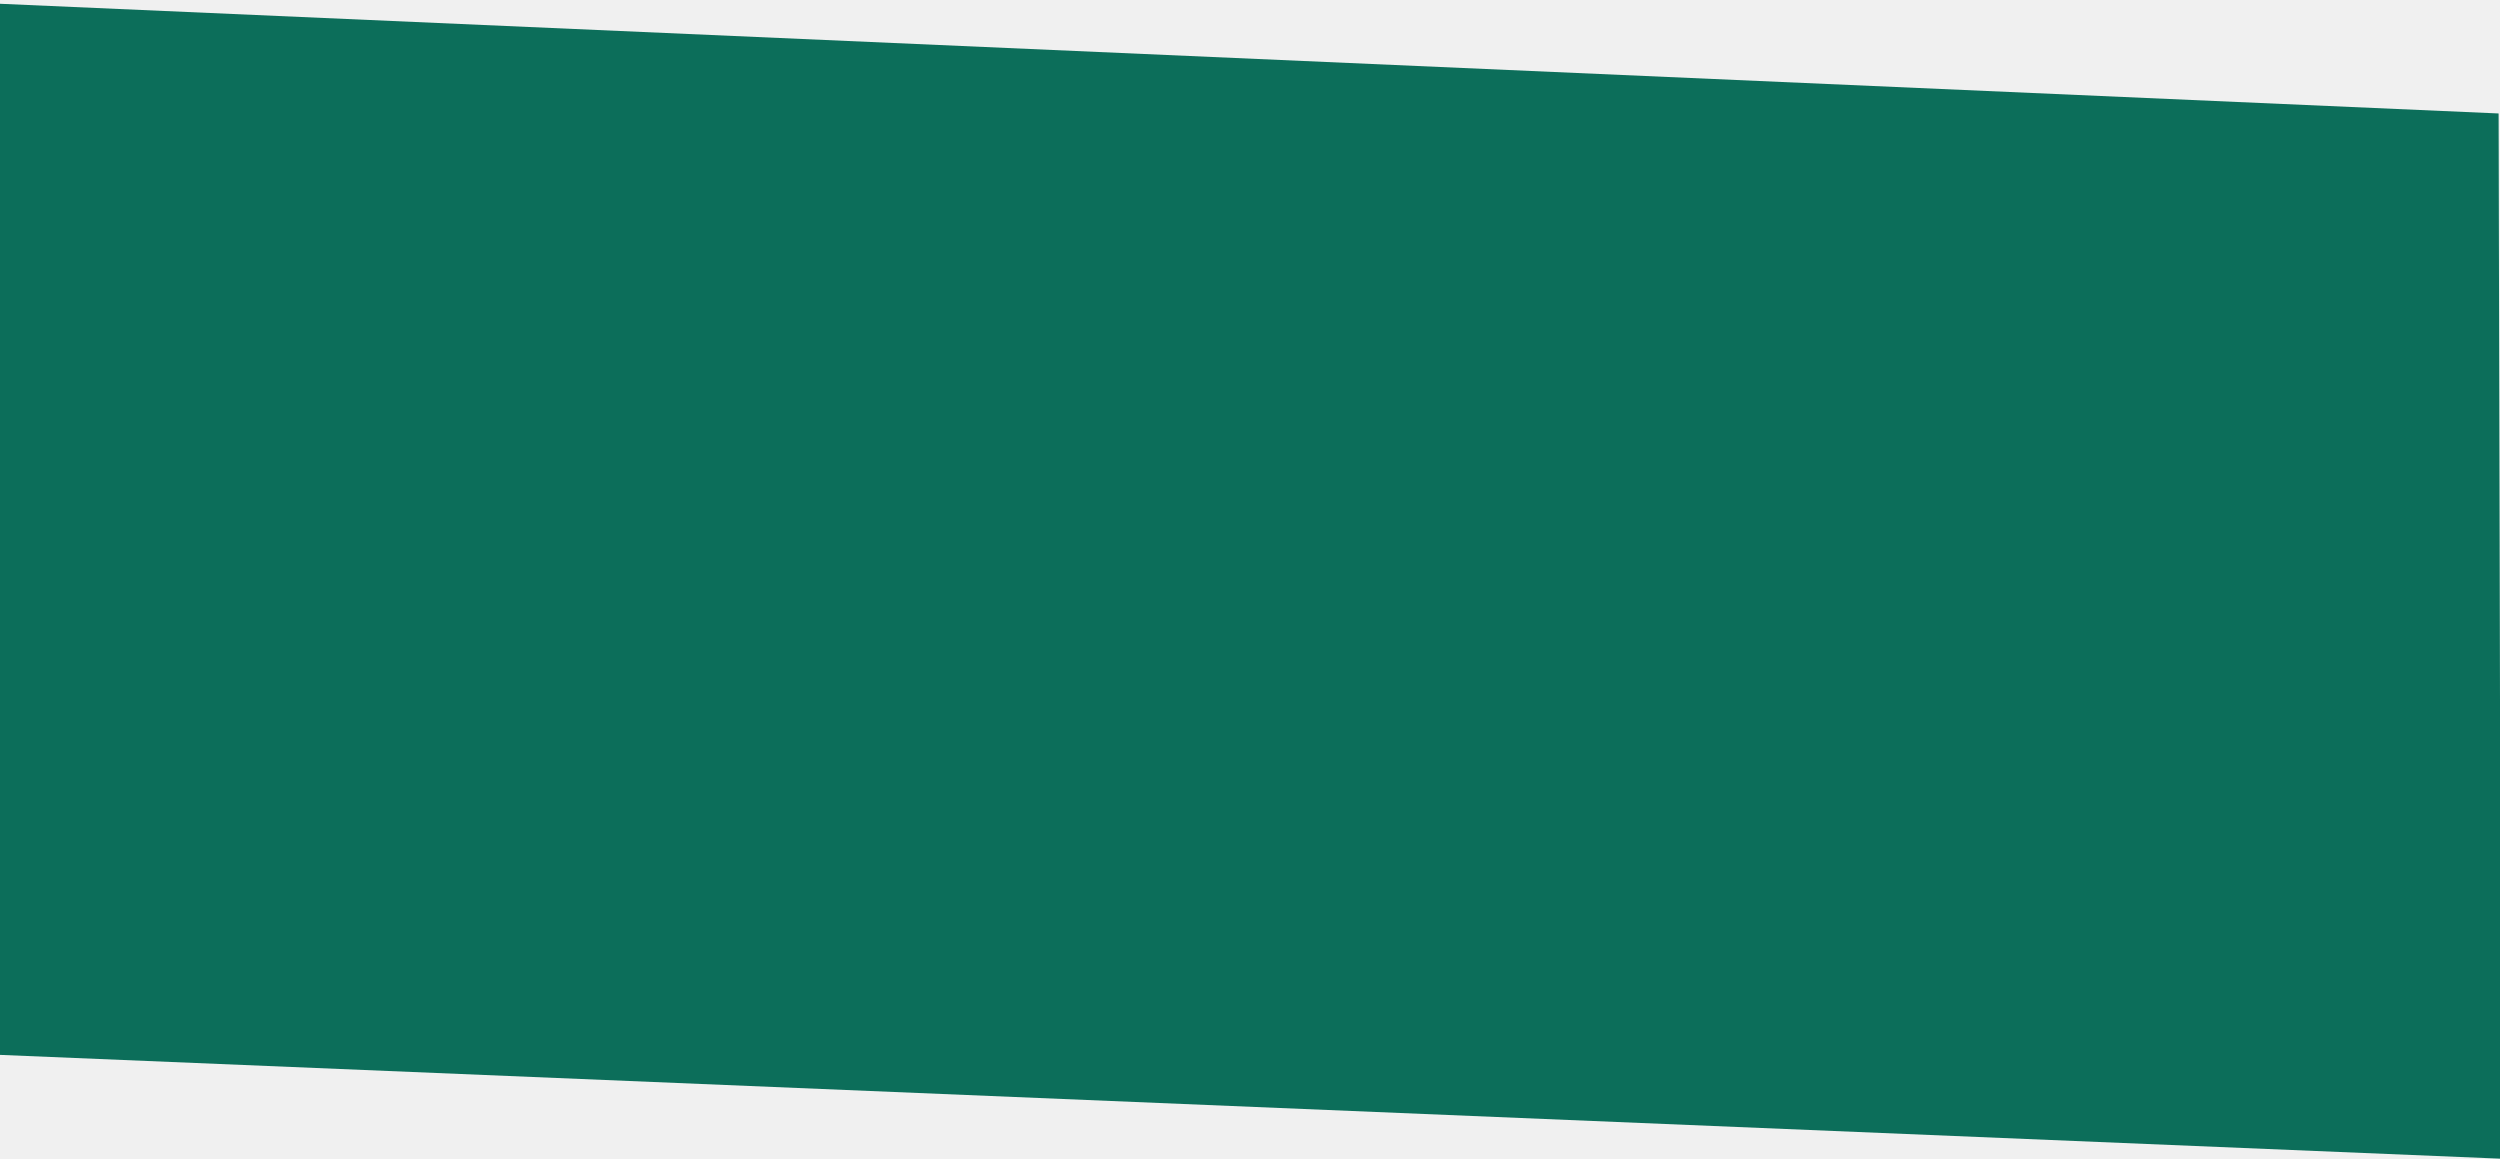
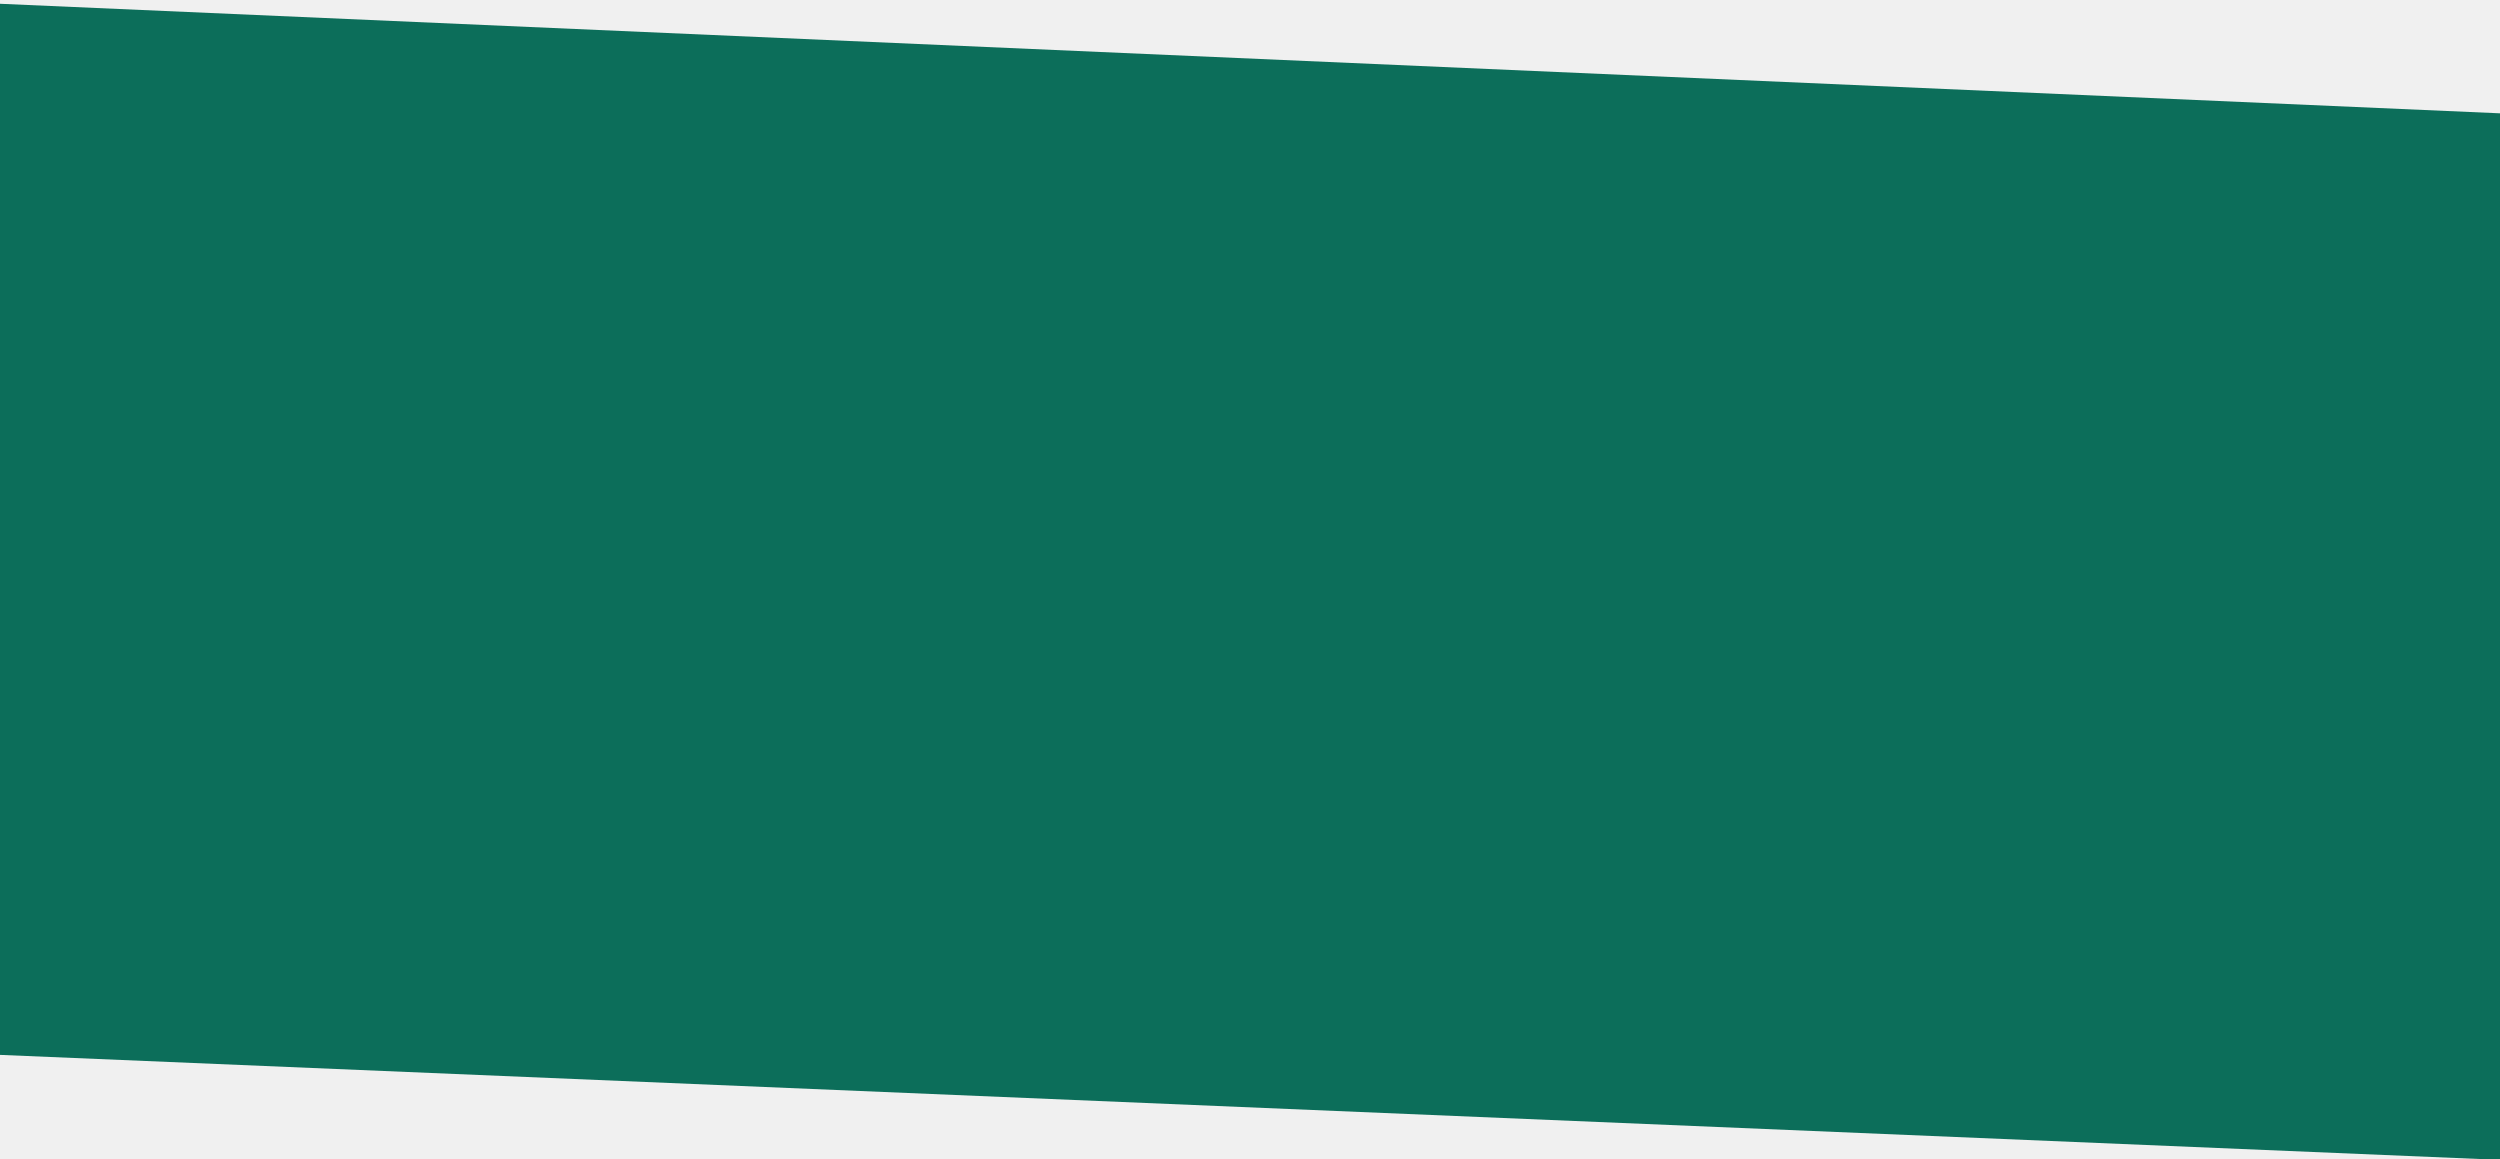
<svg xmlns="http://www.w3.org/2000/svg" width="1905mm" height="883mm" viewBox="0 0 1905 883" version="1.1" id="svg1">
  <defs id="defs1" />
  <g id="layer1">
-     <path style="fill:#0c6e5a;fill-opacity:1;fill-rule:evenodd;stroke:#ffffff;stroke-width:0.01" d="M -0.459,2.86 1903.934,86.46 1905.833,882.929 -0.323,803.811 Z" id="path1" />
+     <path style="fill:#0c6e5a;fill-opacity:1;fill-rule:evenodd;stroke:#ffffff;stroke-width:0.01" d="M -0.459,2.86 1907.421,86.46 1911.645,884.092 -0.323,803.811 Z" id="path1" />
  </g>
</svg>
